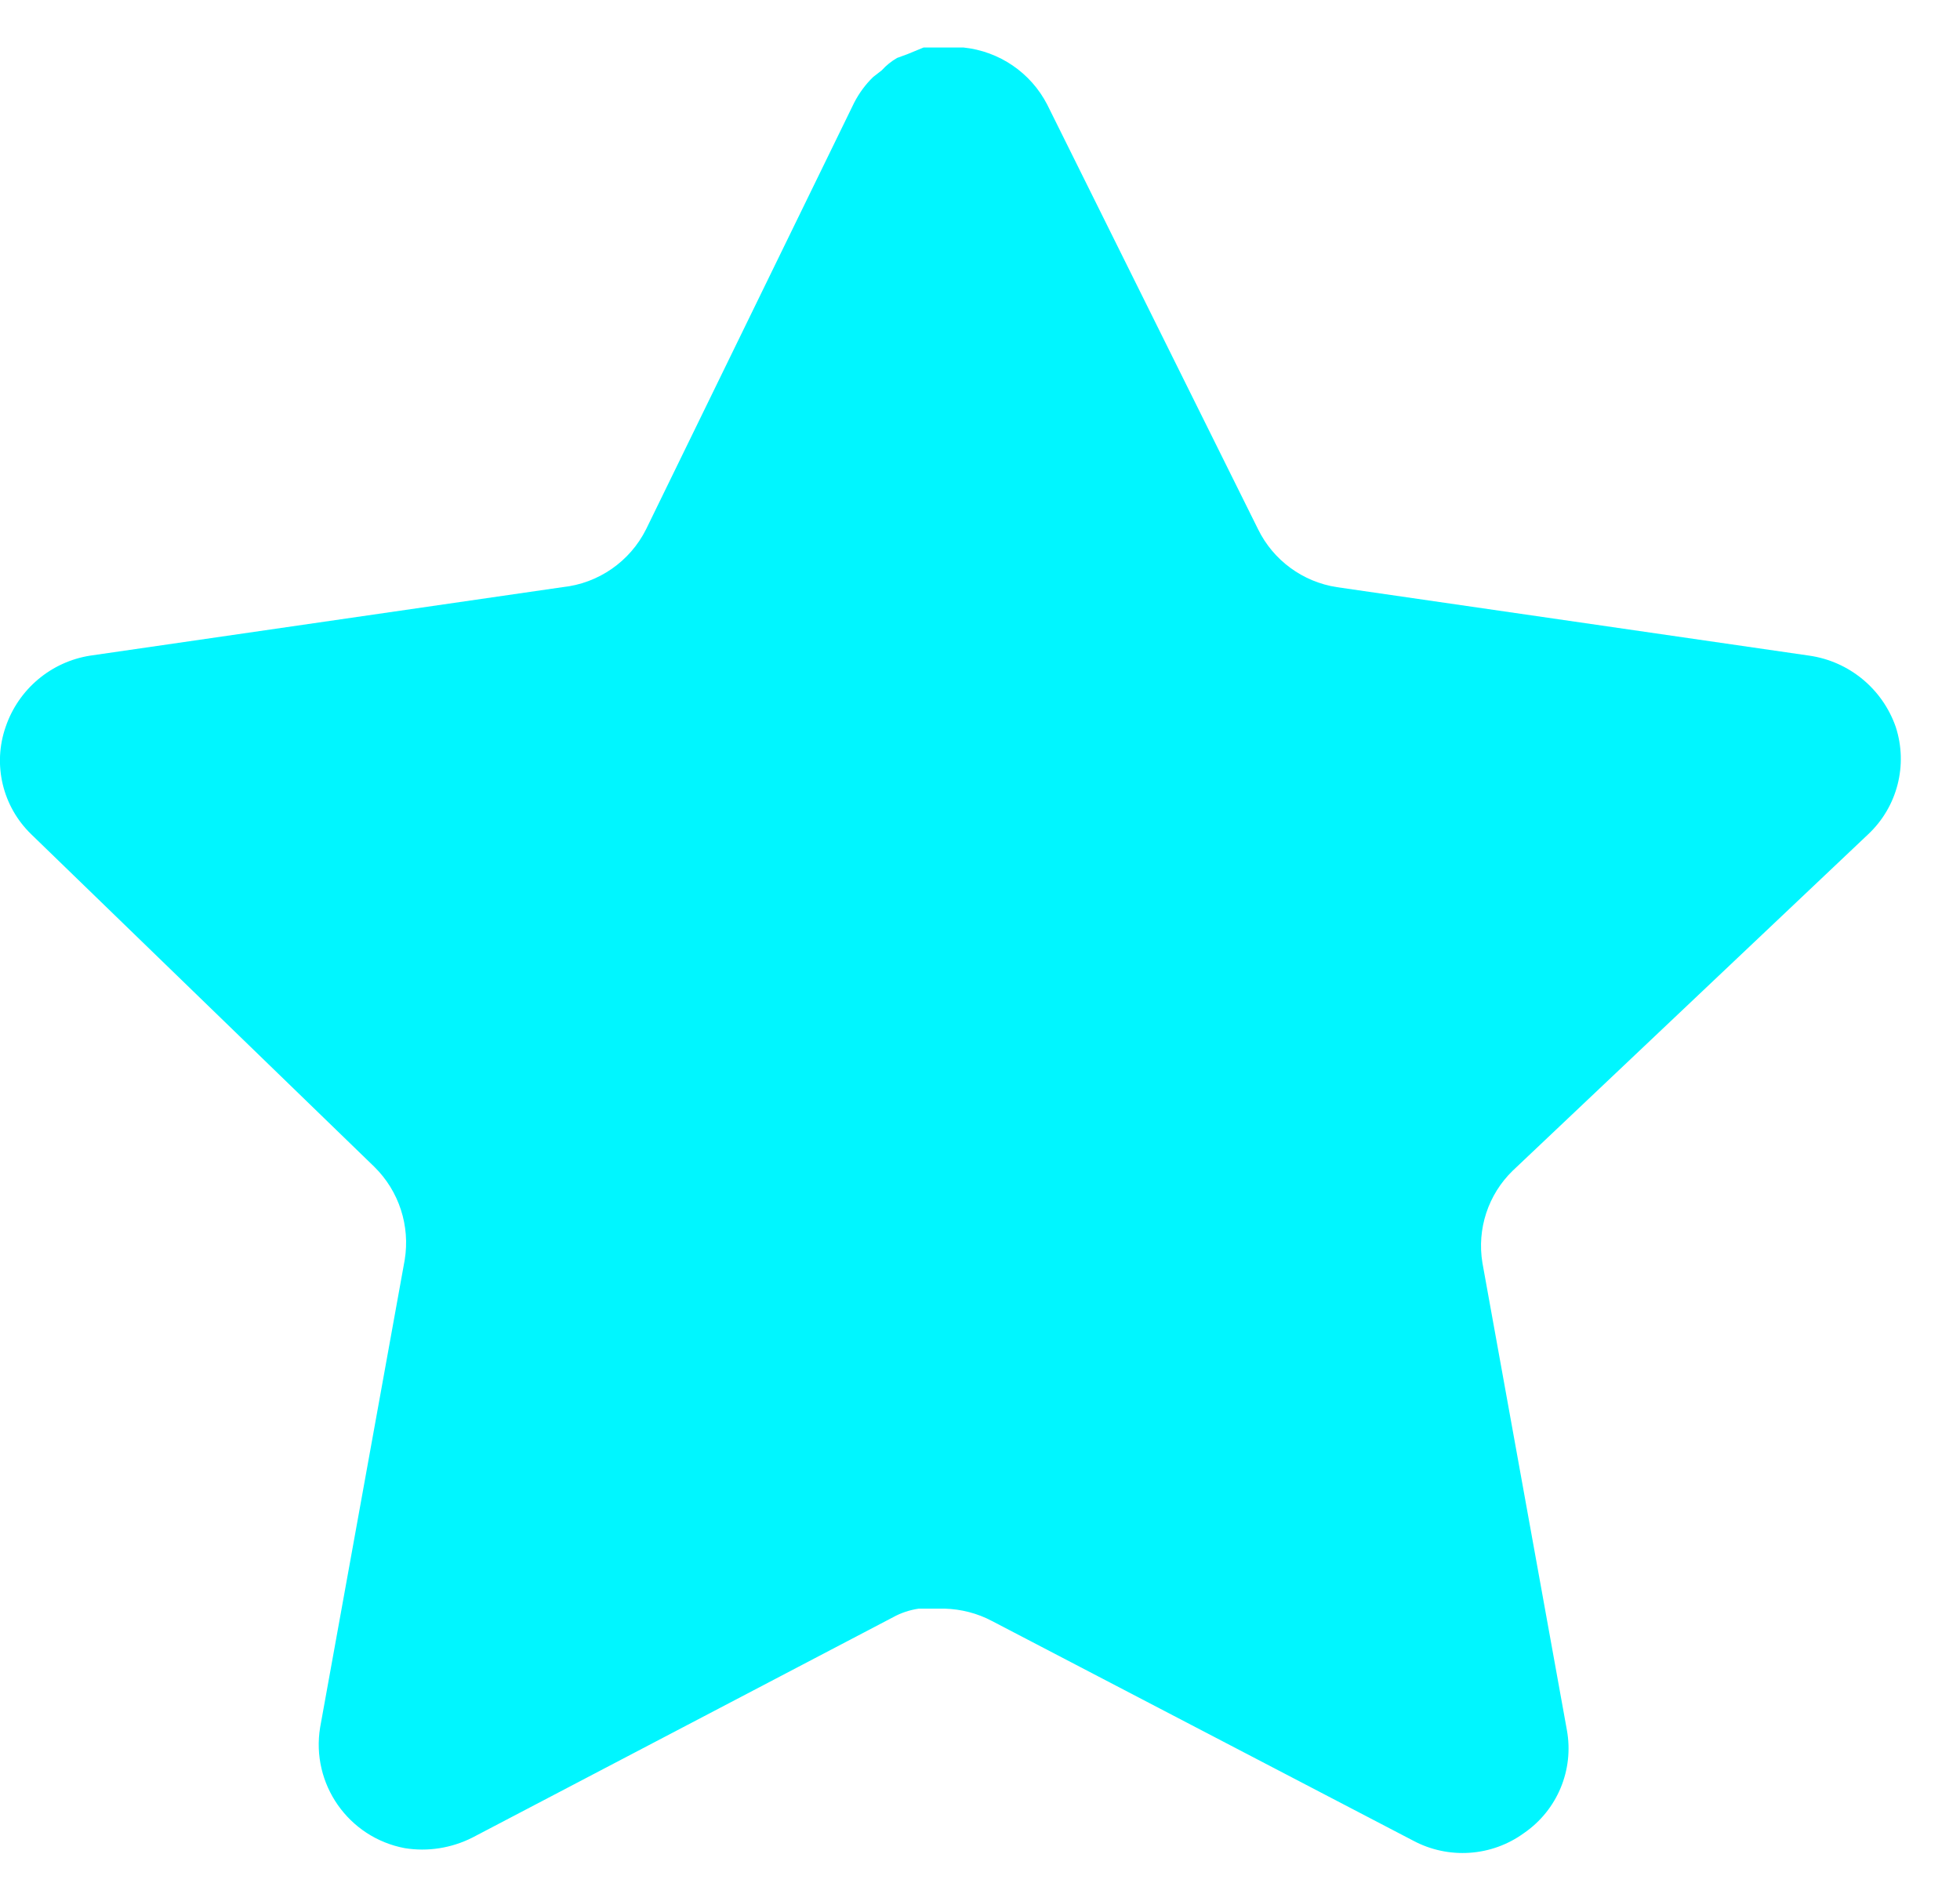
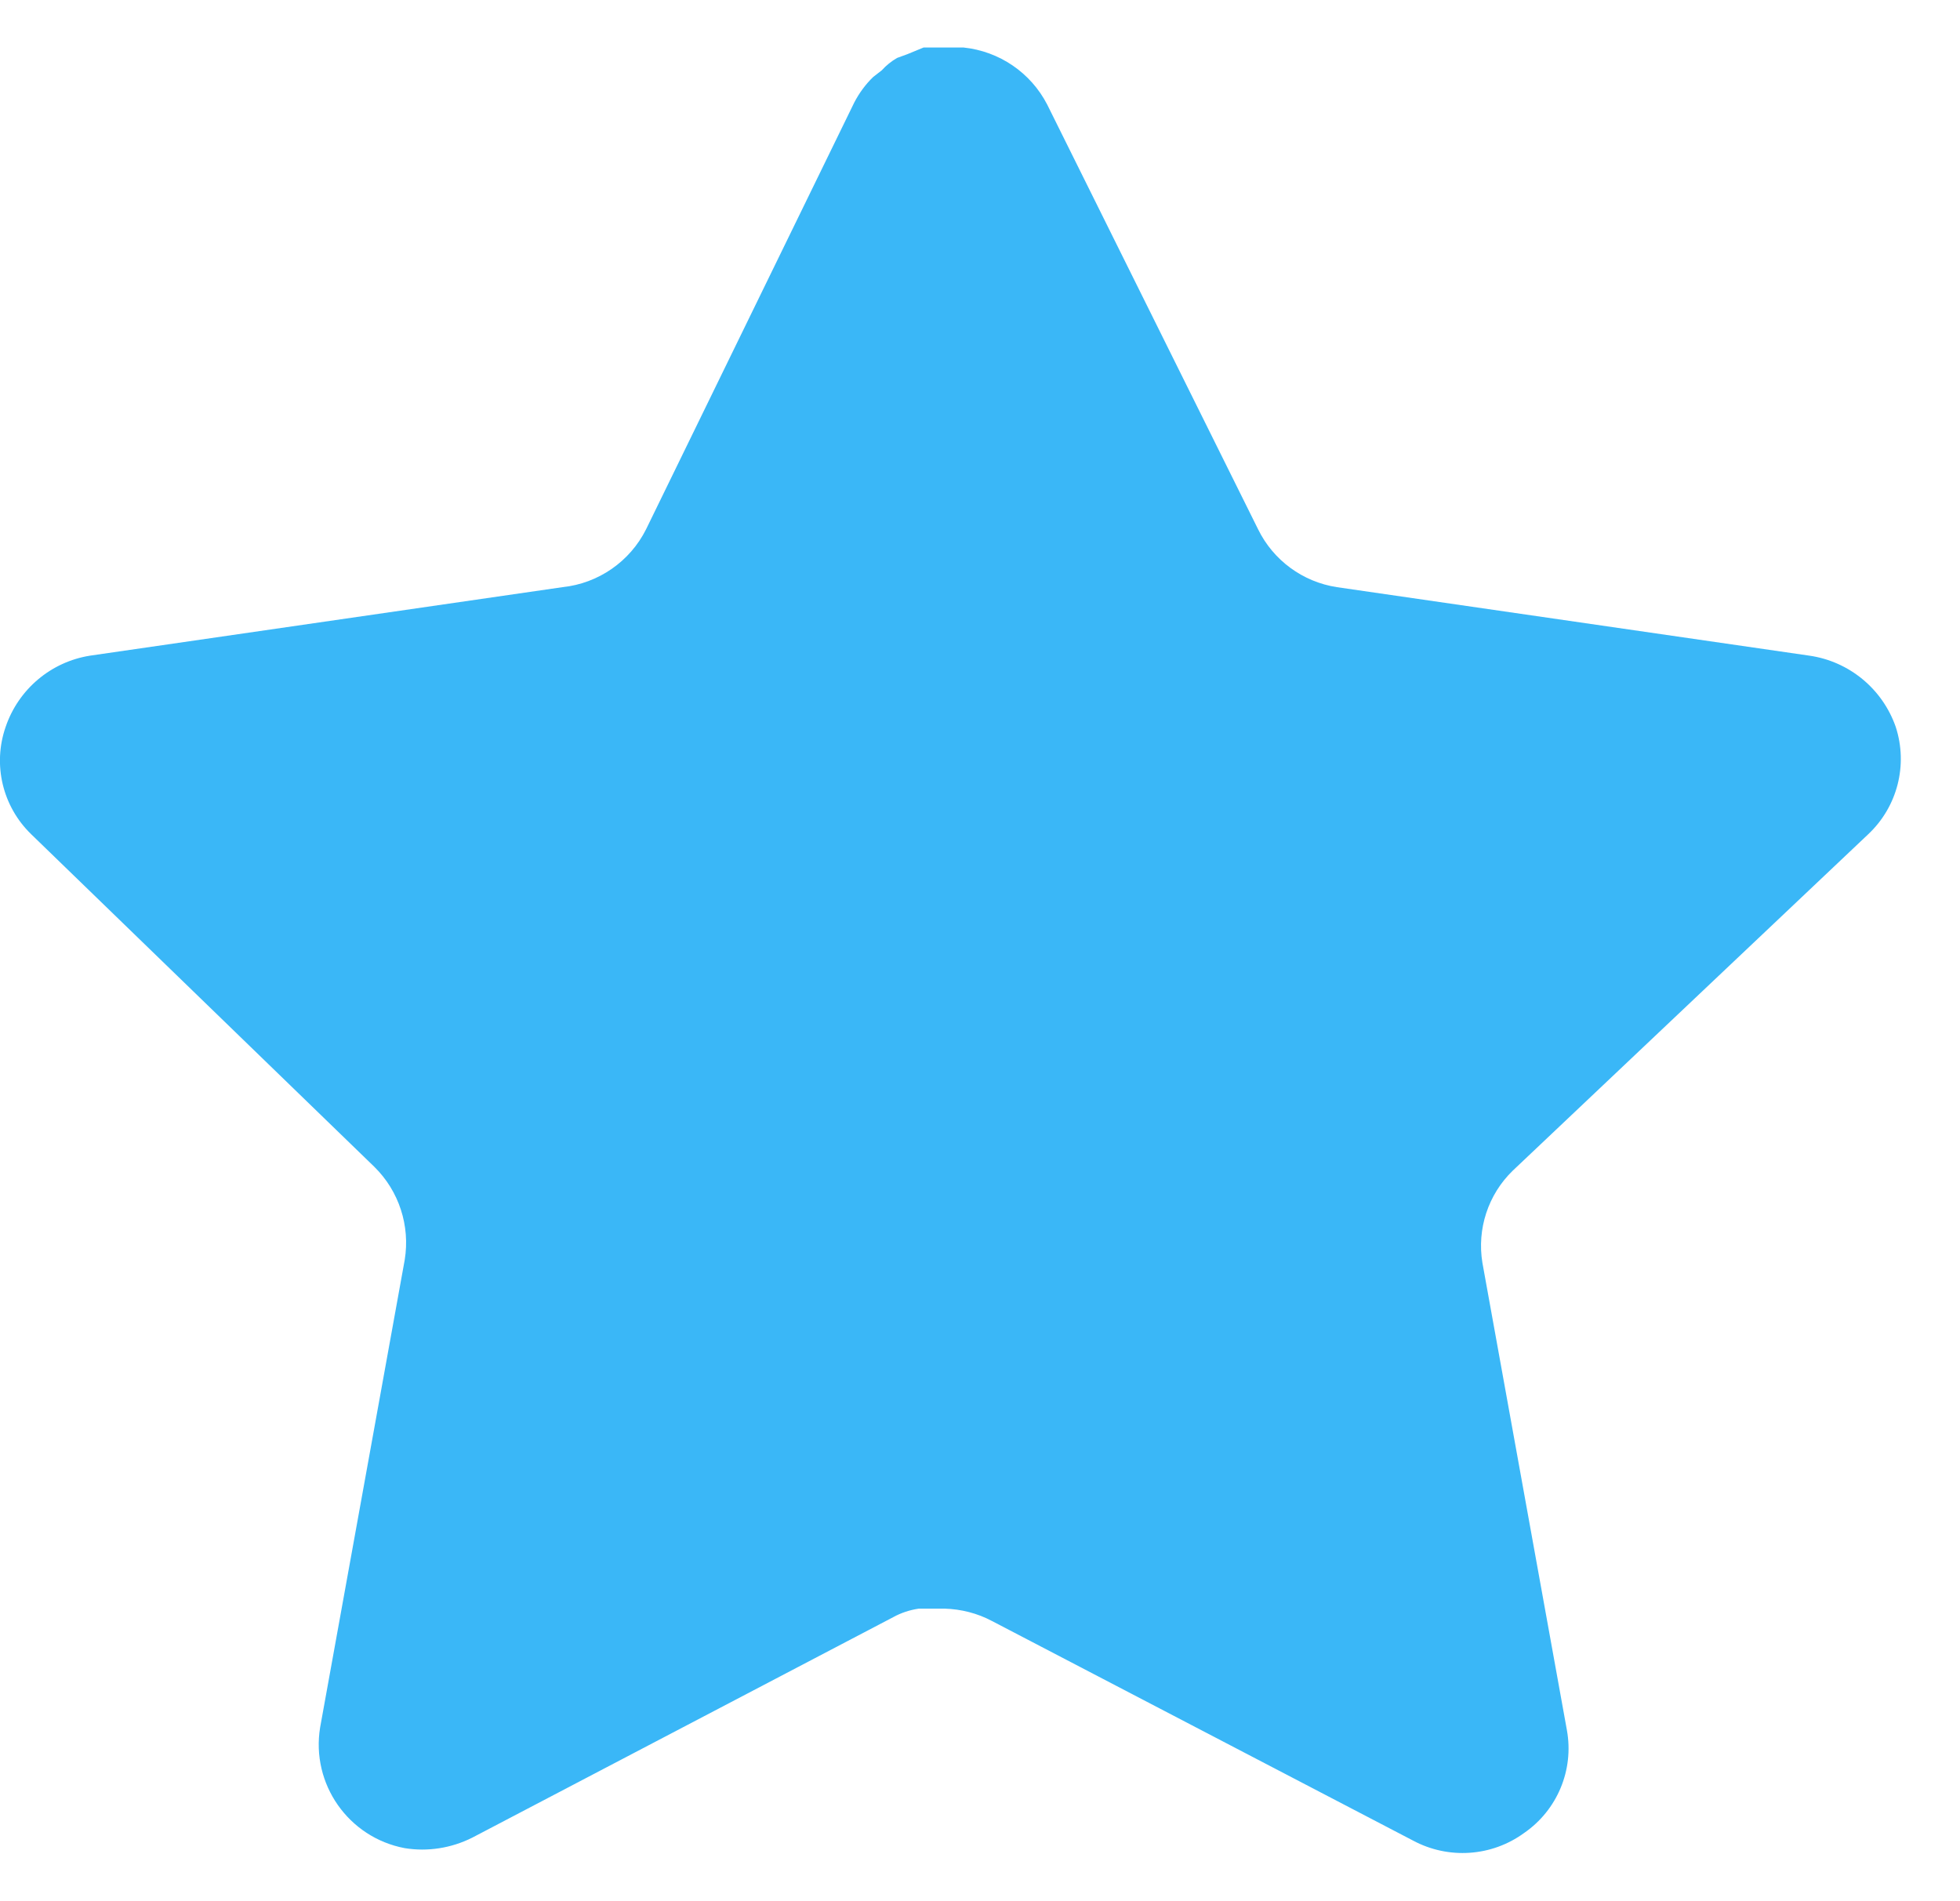
<svg xmlns="http://www.w3.org/2000/svg" width="33" height="32" viewBox="0 0 33 32" fill="none">
-   <path d="M25.47 19.712C25.055 20.114 24.865 20.695 24.959 21.264L26.382 29.136C26.502 29.803 26.22 30.479 25.662 30.864C25.114 31.264 24.386 31.312 23.79 30.992L16.703 27.296C16.457 27.165 16.183 27.095 15.903 27.087H15.47C15.319 27.109 15.172 27.157 15.038 27.231L7.95 30.944C7.599 31.12 7.202 31.183 6.814 31.12C5.866 30.941 5.234 30.039 5.39 29.087L6.814 21.215C6.908 20.64 6.718 20.056 6.303 19.648L0.526 14.048C0.042 13.579 -0.126 12.875 0.095 12.24C0.31 11.607 0.857 11.144 1.518 11.04L9.47 9.887C10.074 9.824 10.606 9.456 10.878 8.912L14.382 1.728C14.465 1.568 14.572 1.421 14.702 1.296L14.846 1.184C14.921 1.101 15.007 1.032 15.103 0.976L15.278 0.912L15.55 0.8H16.223C16.825 0.863 17.354 1.223 17.631 1.76L21.182 8.912C21.438 9.435 21.935 9.799 22.51 9.887L30.462 11.04C31.134 11.136 31.695 11.6 31.918 12.24C32.127 12.882 31.946 13.586 31.454 14.048L25.47 19.712Z" fill="#00F6FF" />
+   <path d="M25.47 19.712C25.055 20.114 24.865 20.695 24.959 21.264L26.382 29.136C26.502 29.803 26.22 30.479 25.662 30.864C25.114 31.264 24.386 31.312 23.79 30.992L16.703 27.296C16.457 27.165 16.183 27.095 15.903 27.087H15.47C15.319 27.109 15.172 27.157 15.038 27.231L7.95 30.944C7.599 31.12 7.202 31.183 6.814 31.12C5.866 30.941 5.234 30.039 5.39 29.087L6.814 21.215C6.908 20.64 6.718 20.056 6.303 19.648L0.526 14.048C0.042 13.579 -0.126 12.875 0.095 12.24C0.31 11.607 0.857 11.144 1.518 11.04L9.47 9.887C10.074 9.824 10.606 9.456 10.878 8.912L14.382 1.728C14.465 1.568 14.572 1.421 14.702 1.296L14.846 1.184C14.921 1.101 15.007 1.032 15.103 0.976L15.278 0.912L15.55 0.8H16.223C16.825 0.863 17.354 1.223 17.631 1.76L21.182 8.912C21.438 9.435 21.935 9.799 22.51 9.887L30.462 11.04C31.134 11.136 31.695 11.6 31.918 12.24C32.127 12.882 31.946 13.586 31.454 14.048L25.47 19.712Z" fill="#3ab7f7" />
</svg>
